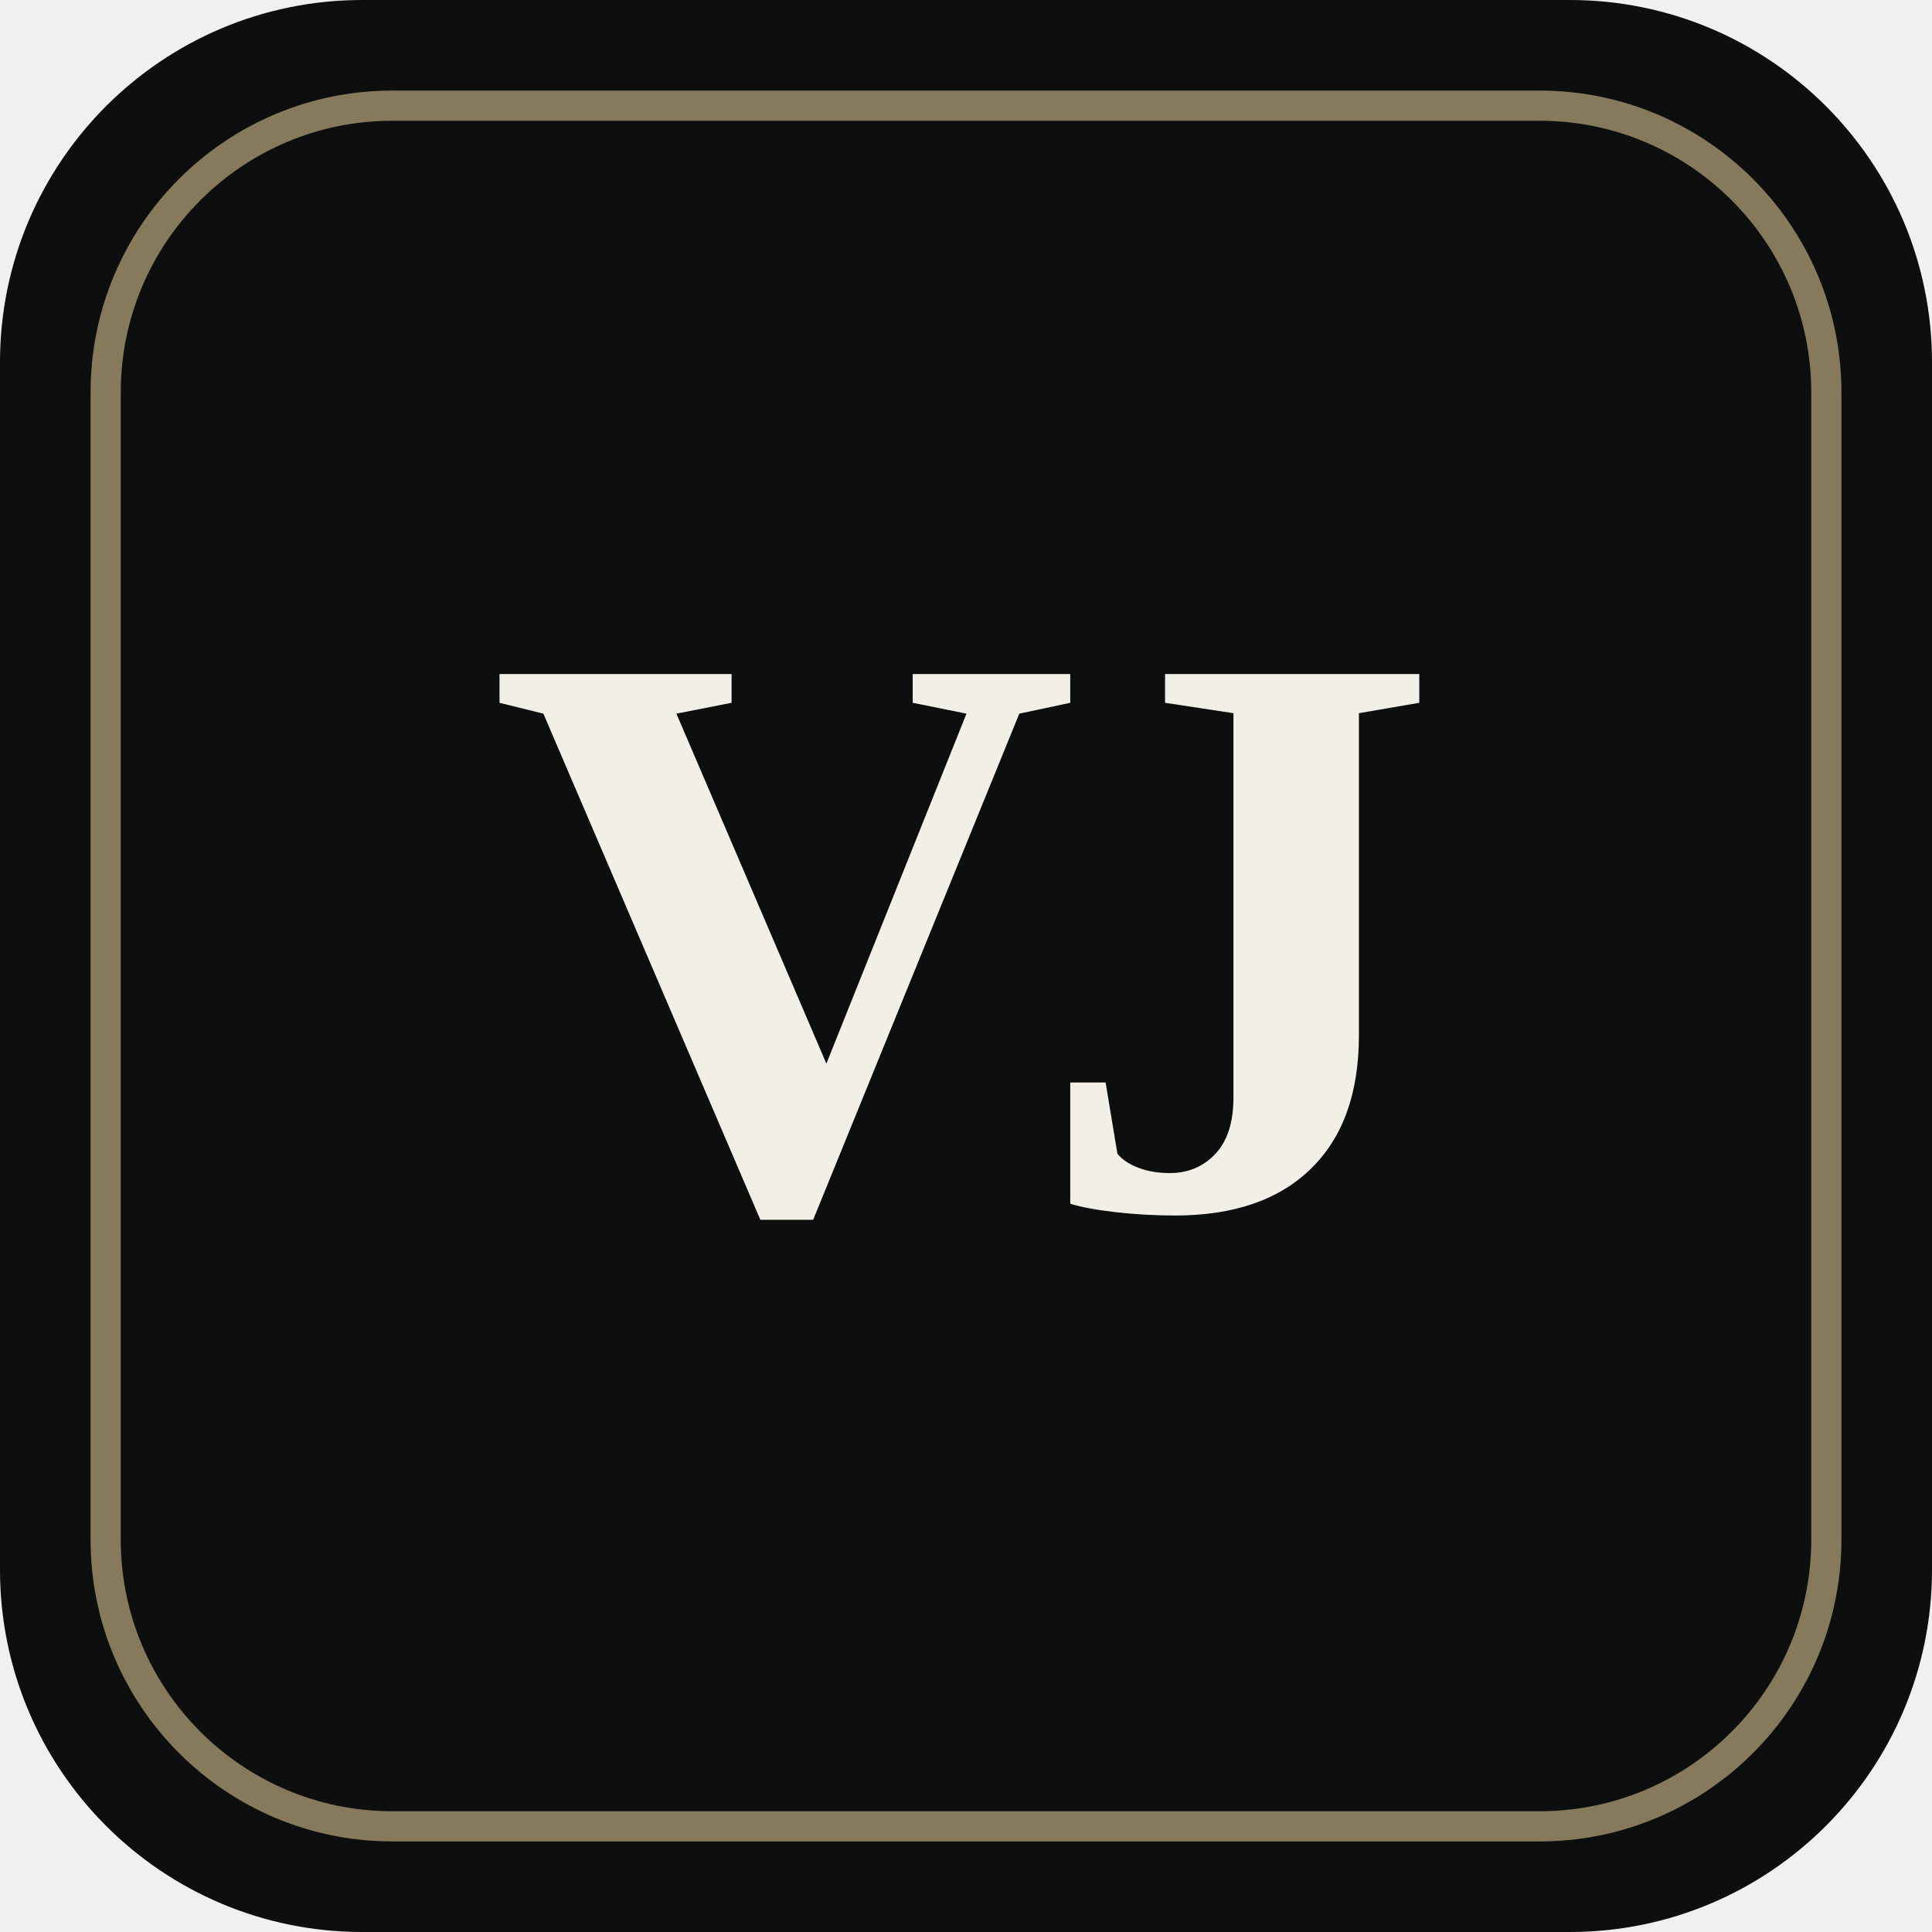
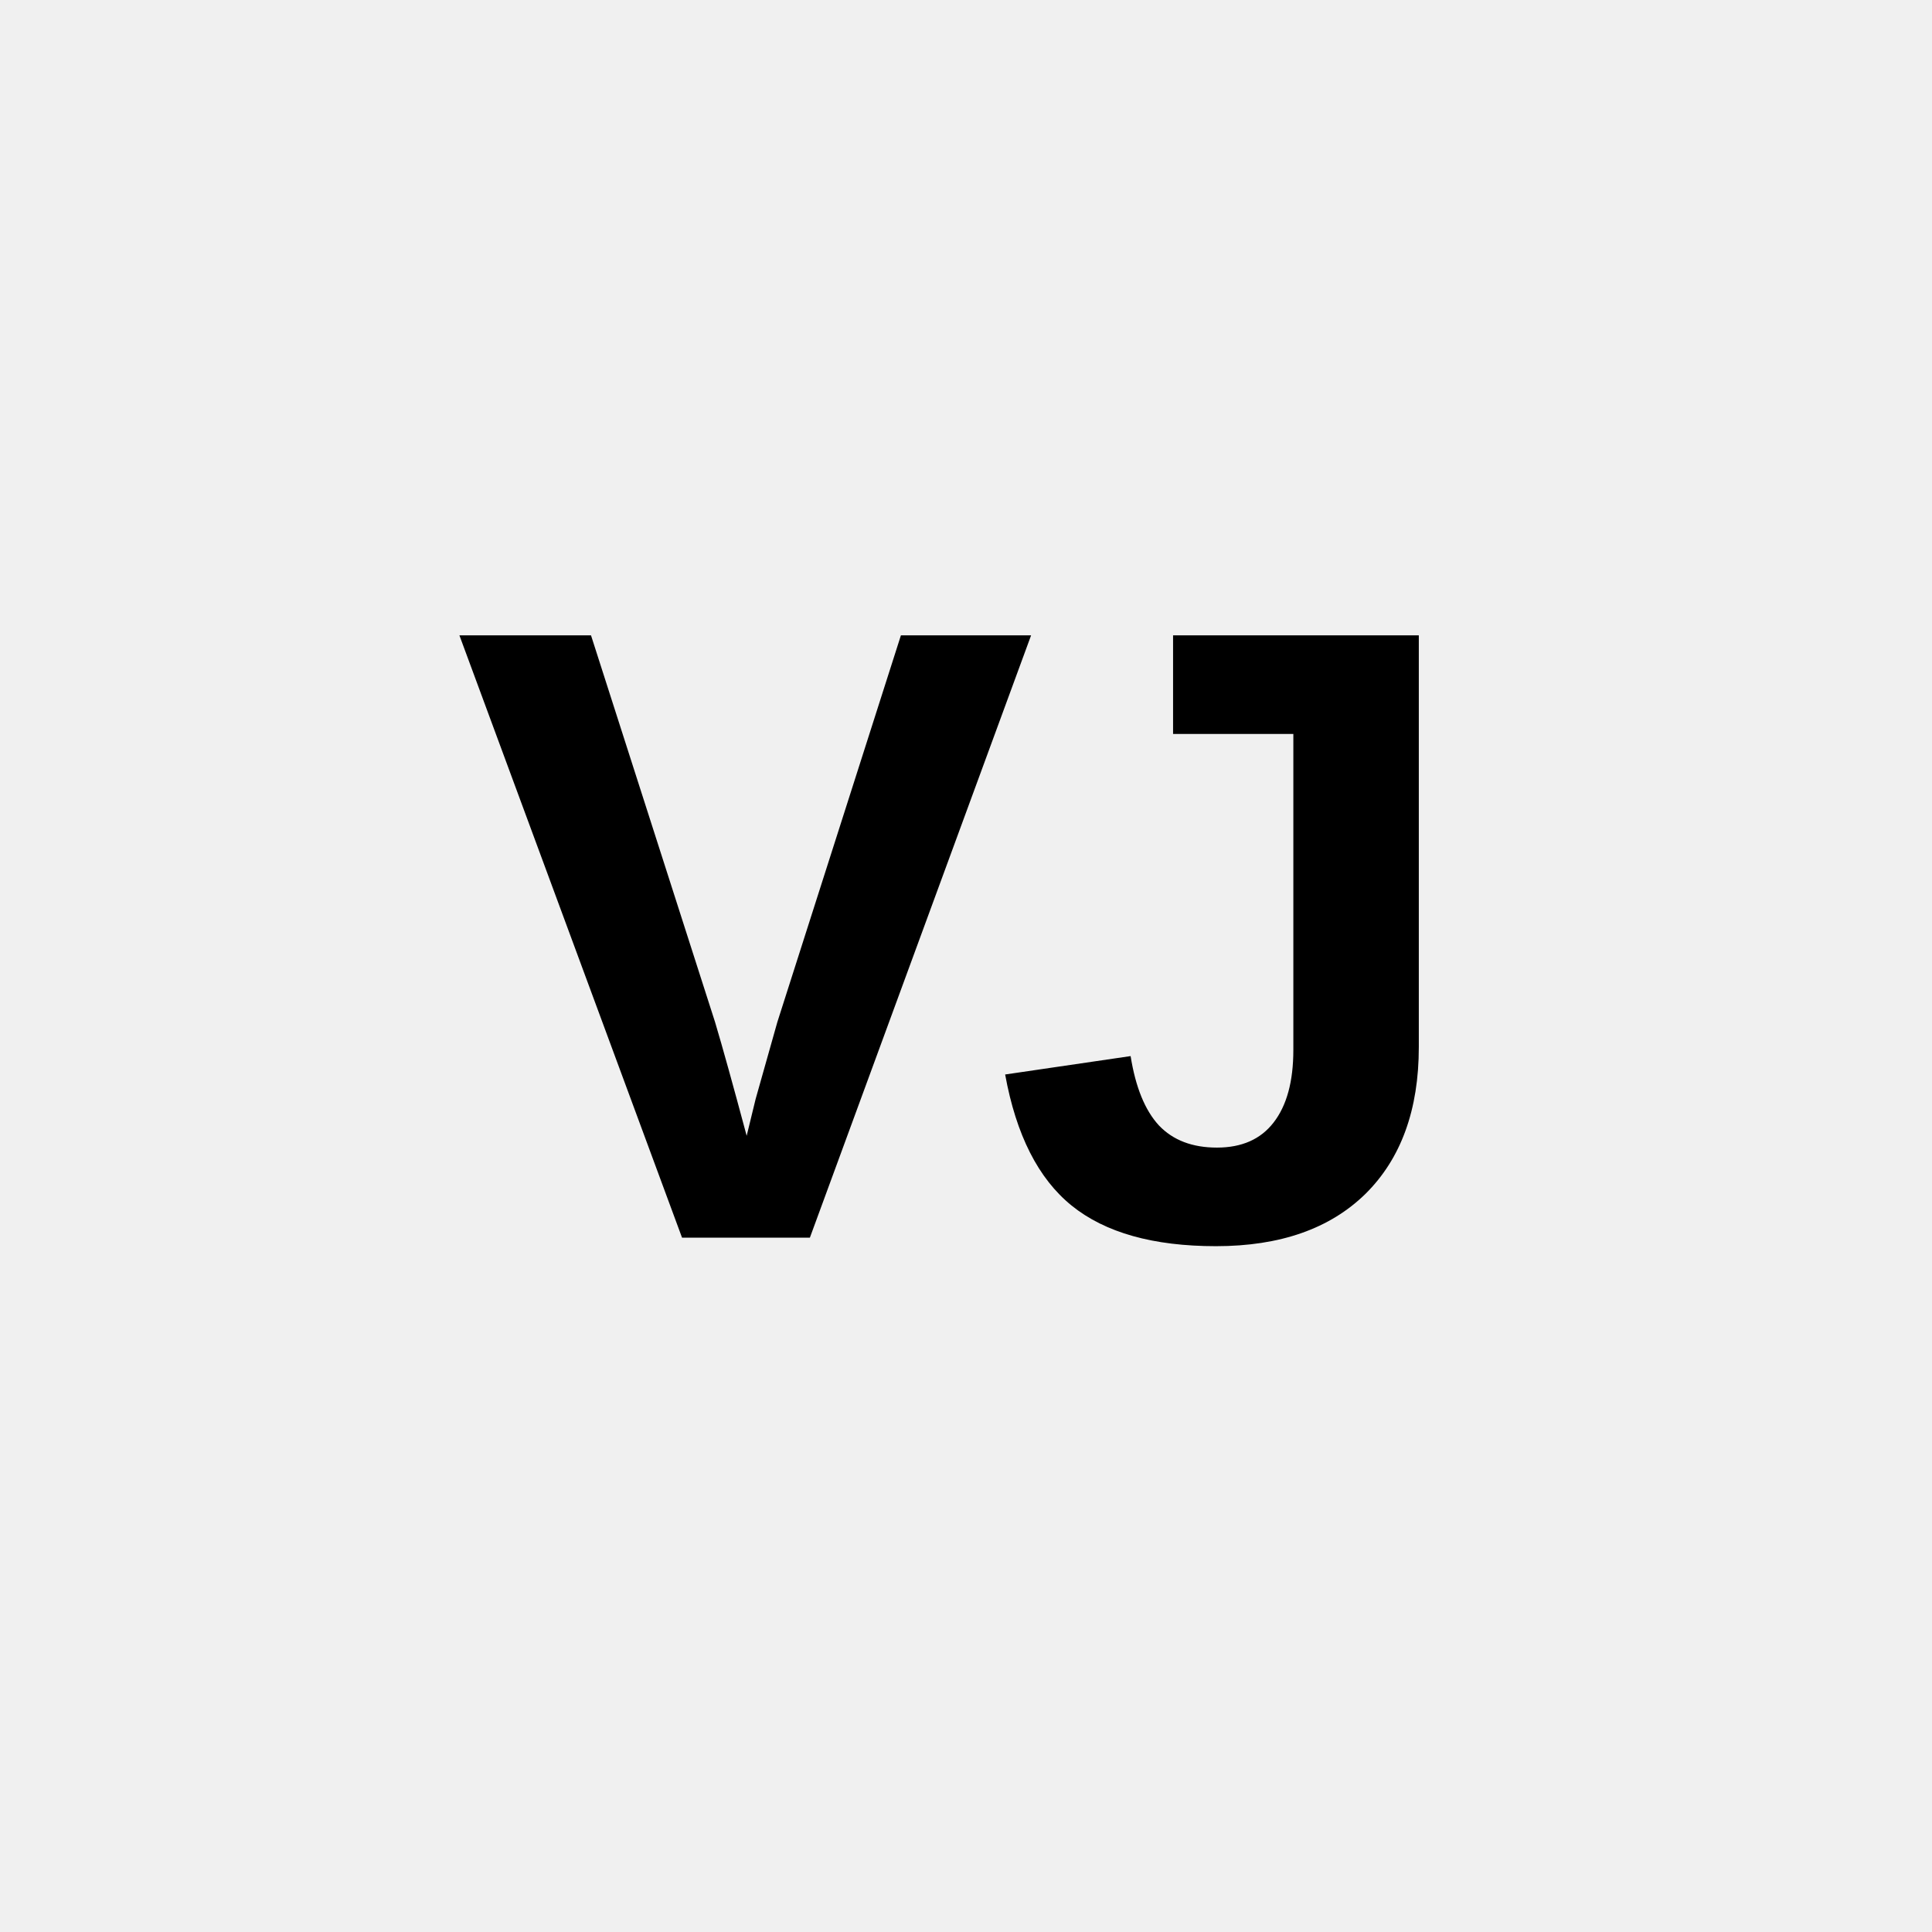
<svg xmlns="http://www.w3.org/2000/svg" viewBox="0 0 64 64">
-   <rect width="64" height="64" rx="12" fill="#0c0f0d" />
-   <rect x="3.5" y="3.5" width="57" height="57" rx="9.5" fill="none" stroke="#b7a47a" stroke-opacity="0.72" />
-   <text x="32" y="40" fill="#f2efe7" font-family="Georgia, 'Times New Roman', serif" font-size="27" font-weight="600" letter-spacing="-1.5" text-anchor="middle">VJ</text>
+   <style>
+     text { fill: #000; }
+     @media (prefers-color-scheme: dark) {
+       text { fill: #fff; }
+     }
+   </style>
+   <text x="32" y="41" font-family="Arial, Helvetica, sans-serif" font-size="29" font-weight="700" letter-spacing="-1.5" text-anchor="middle">VJ</text>
</svg>
